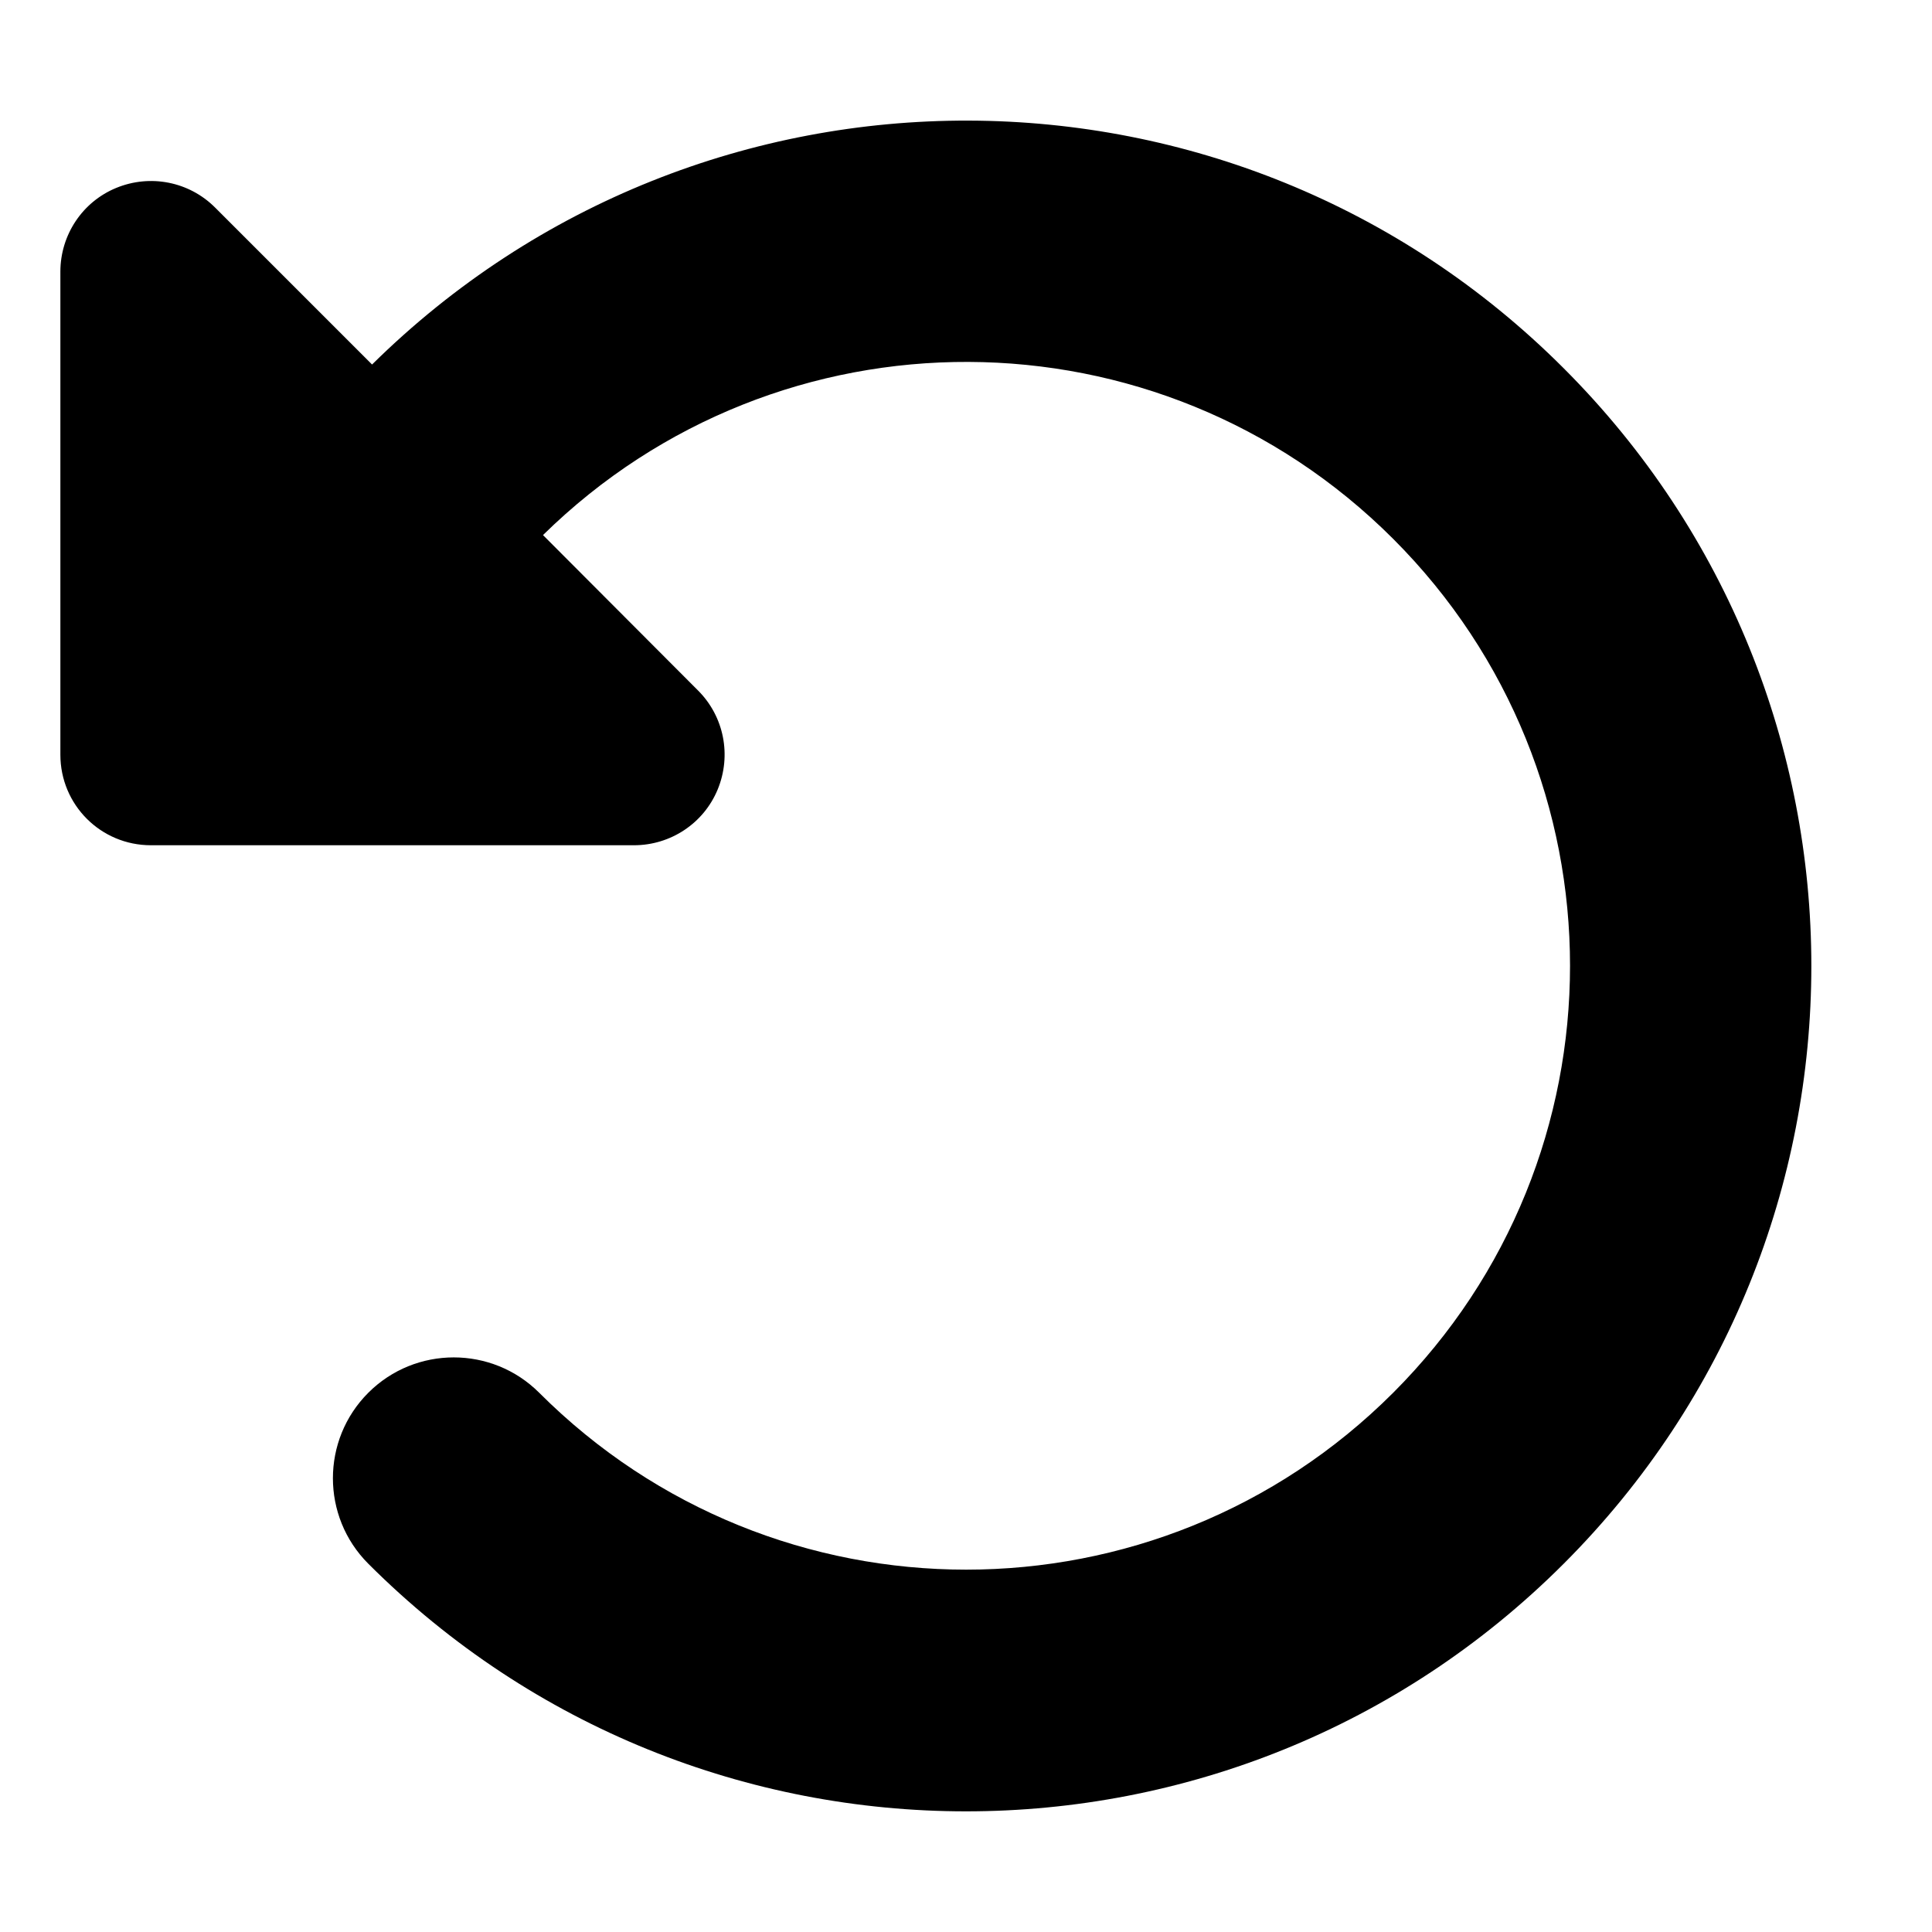
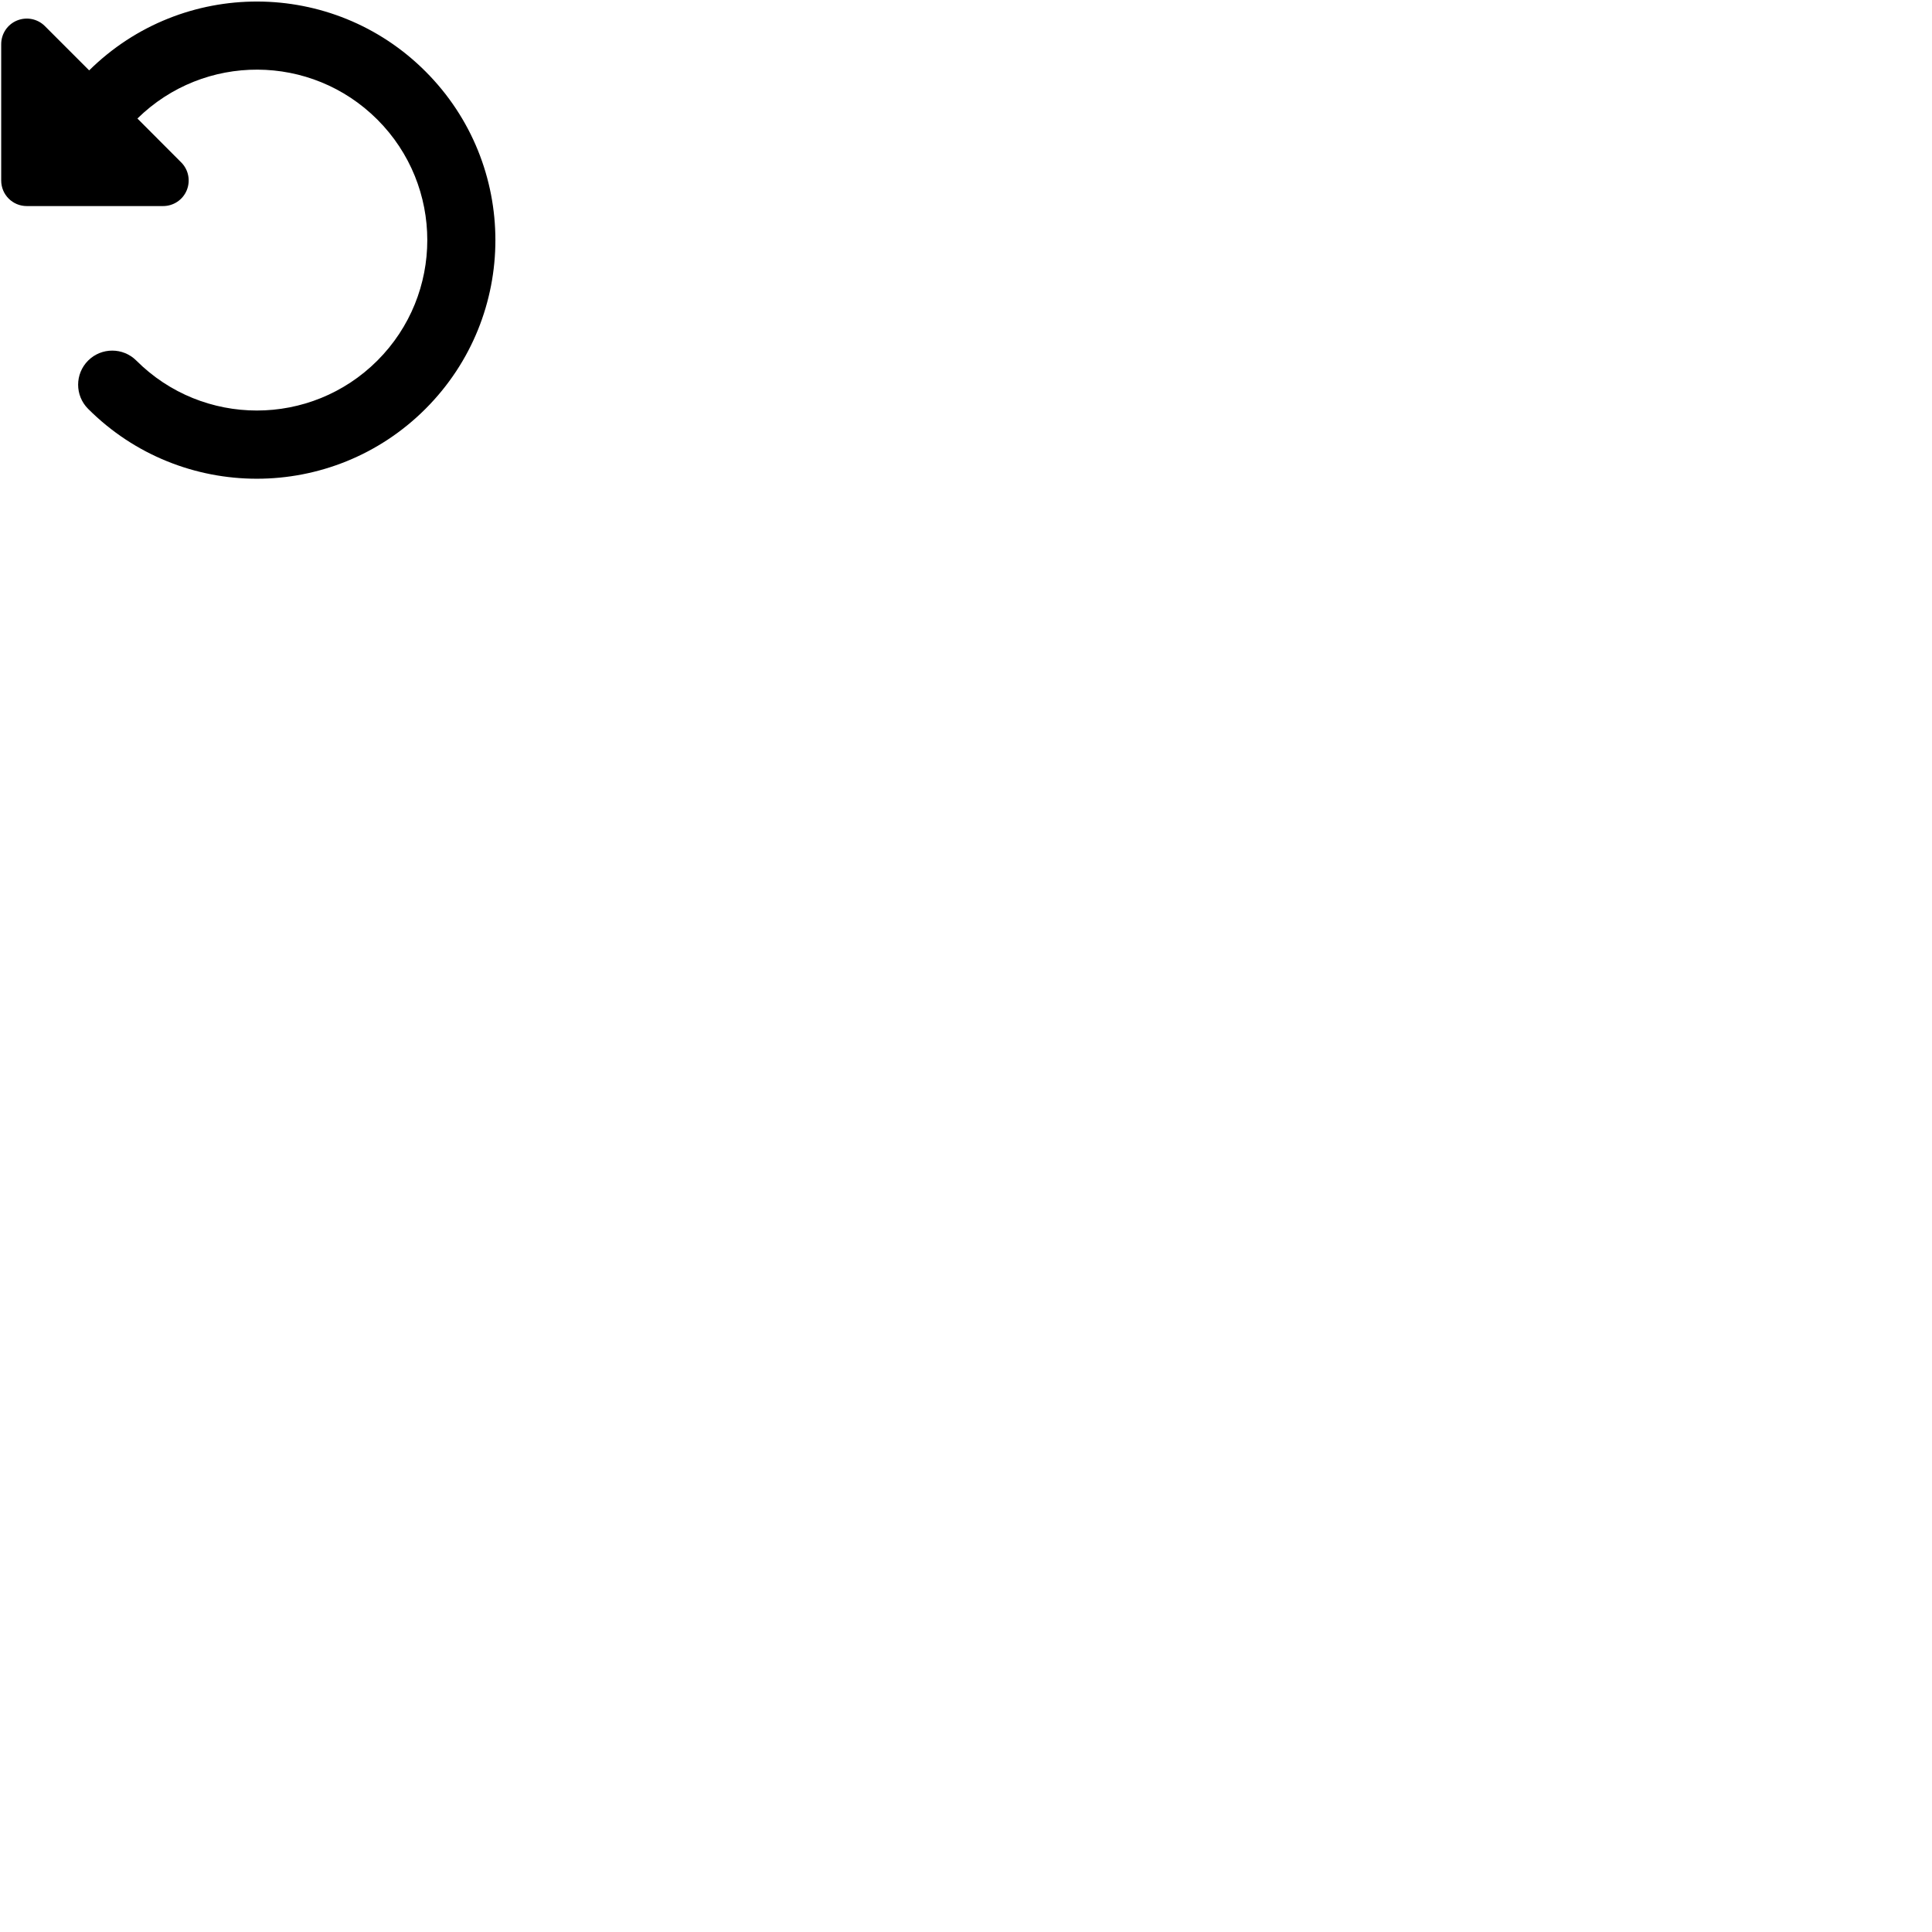
- <svg xmlns="http://www.w3.org/2000/svg" viewBox="0 0 512 512">
-   <path d="M48.5 224L40 224c-13.3 0-24-10.7-24-24L16 72c0-9.7 5.8-18.5 14.8-22.2s19.3-1.7 26.2 5.2L98.6 96.6c87.6-86.5 228.7-86.2 315.8 1c87.5 87.5 87.5 229.3 0 316.8s-229.3 87.5-316.8 0c-12.5-12.5-12.5-32.8 0-45.3s32.8-12.5 45.3 0c62.5 62.5 163.8 62.5 226.3 0s62.5-163.8 0-226.3c-62.2-62.2-162.7-62.5-225.3-1L185 183c6.9 6.9 8.9 17.2 5.2 26.2s-12.5 14.8-22.2 14.8L48.5 224z" />
+ <svg xmlns="http://www.w3.org/2000/svg" width="200" height="200">
+   <path d="M3.707 21.332H2.77c-1.466 0-2.646-1.18-2.646-2.646l0-14.112c0-1.069.639-2.04 1.632-2.448s2.128-.187 2.889.573L9.231 7.286c9.658-9.537 25.214-9.504 34.817.11 9.647 9.647 9.647 25.28 0 34.927s-25.28 9.647-34.927 0c-1.378-1.378-1.378-3.616 0-4.994s3.616-1.378 4.994 0c6.891 6.891 18.059 6.891 24.95 0s6.891-18.059 0-24.95c-6.858-6.857-17.938-6.891-24.839-.11l4.531 4.542c.761.761.981 1.896.573 2.889s-1.378 1.632-2.447 1.632l-13.175 0z" />
</svg>
